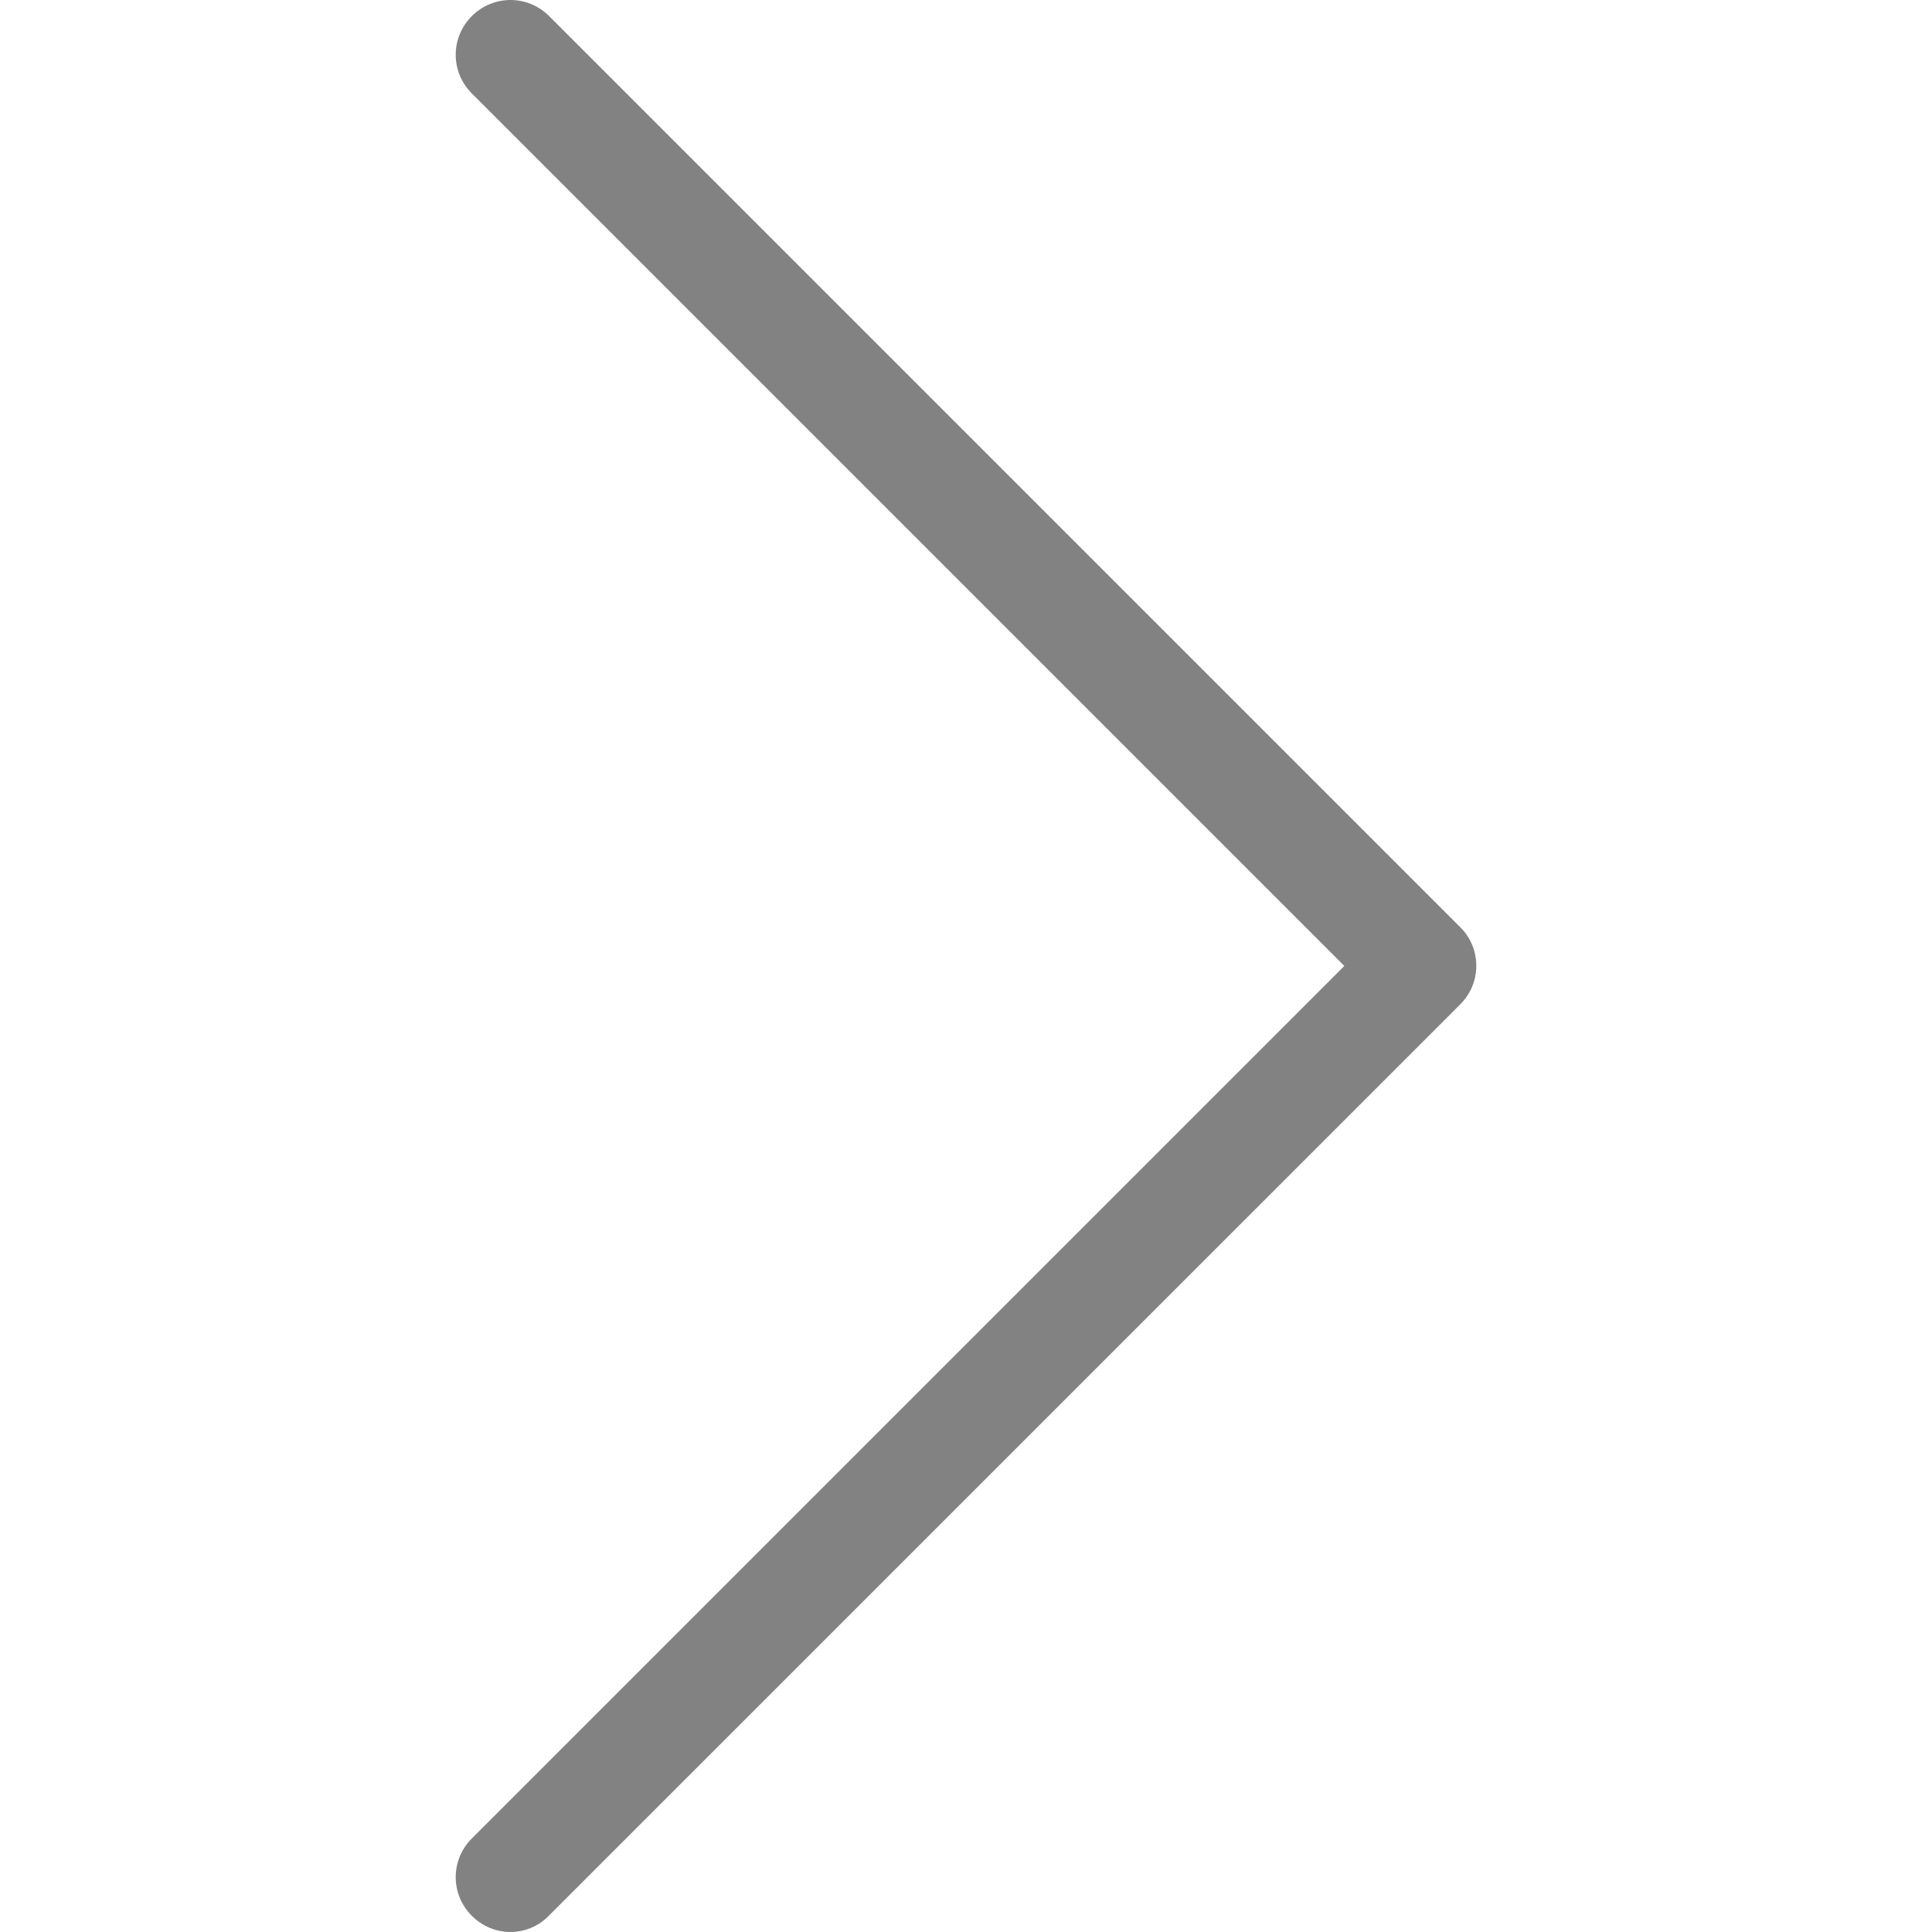
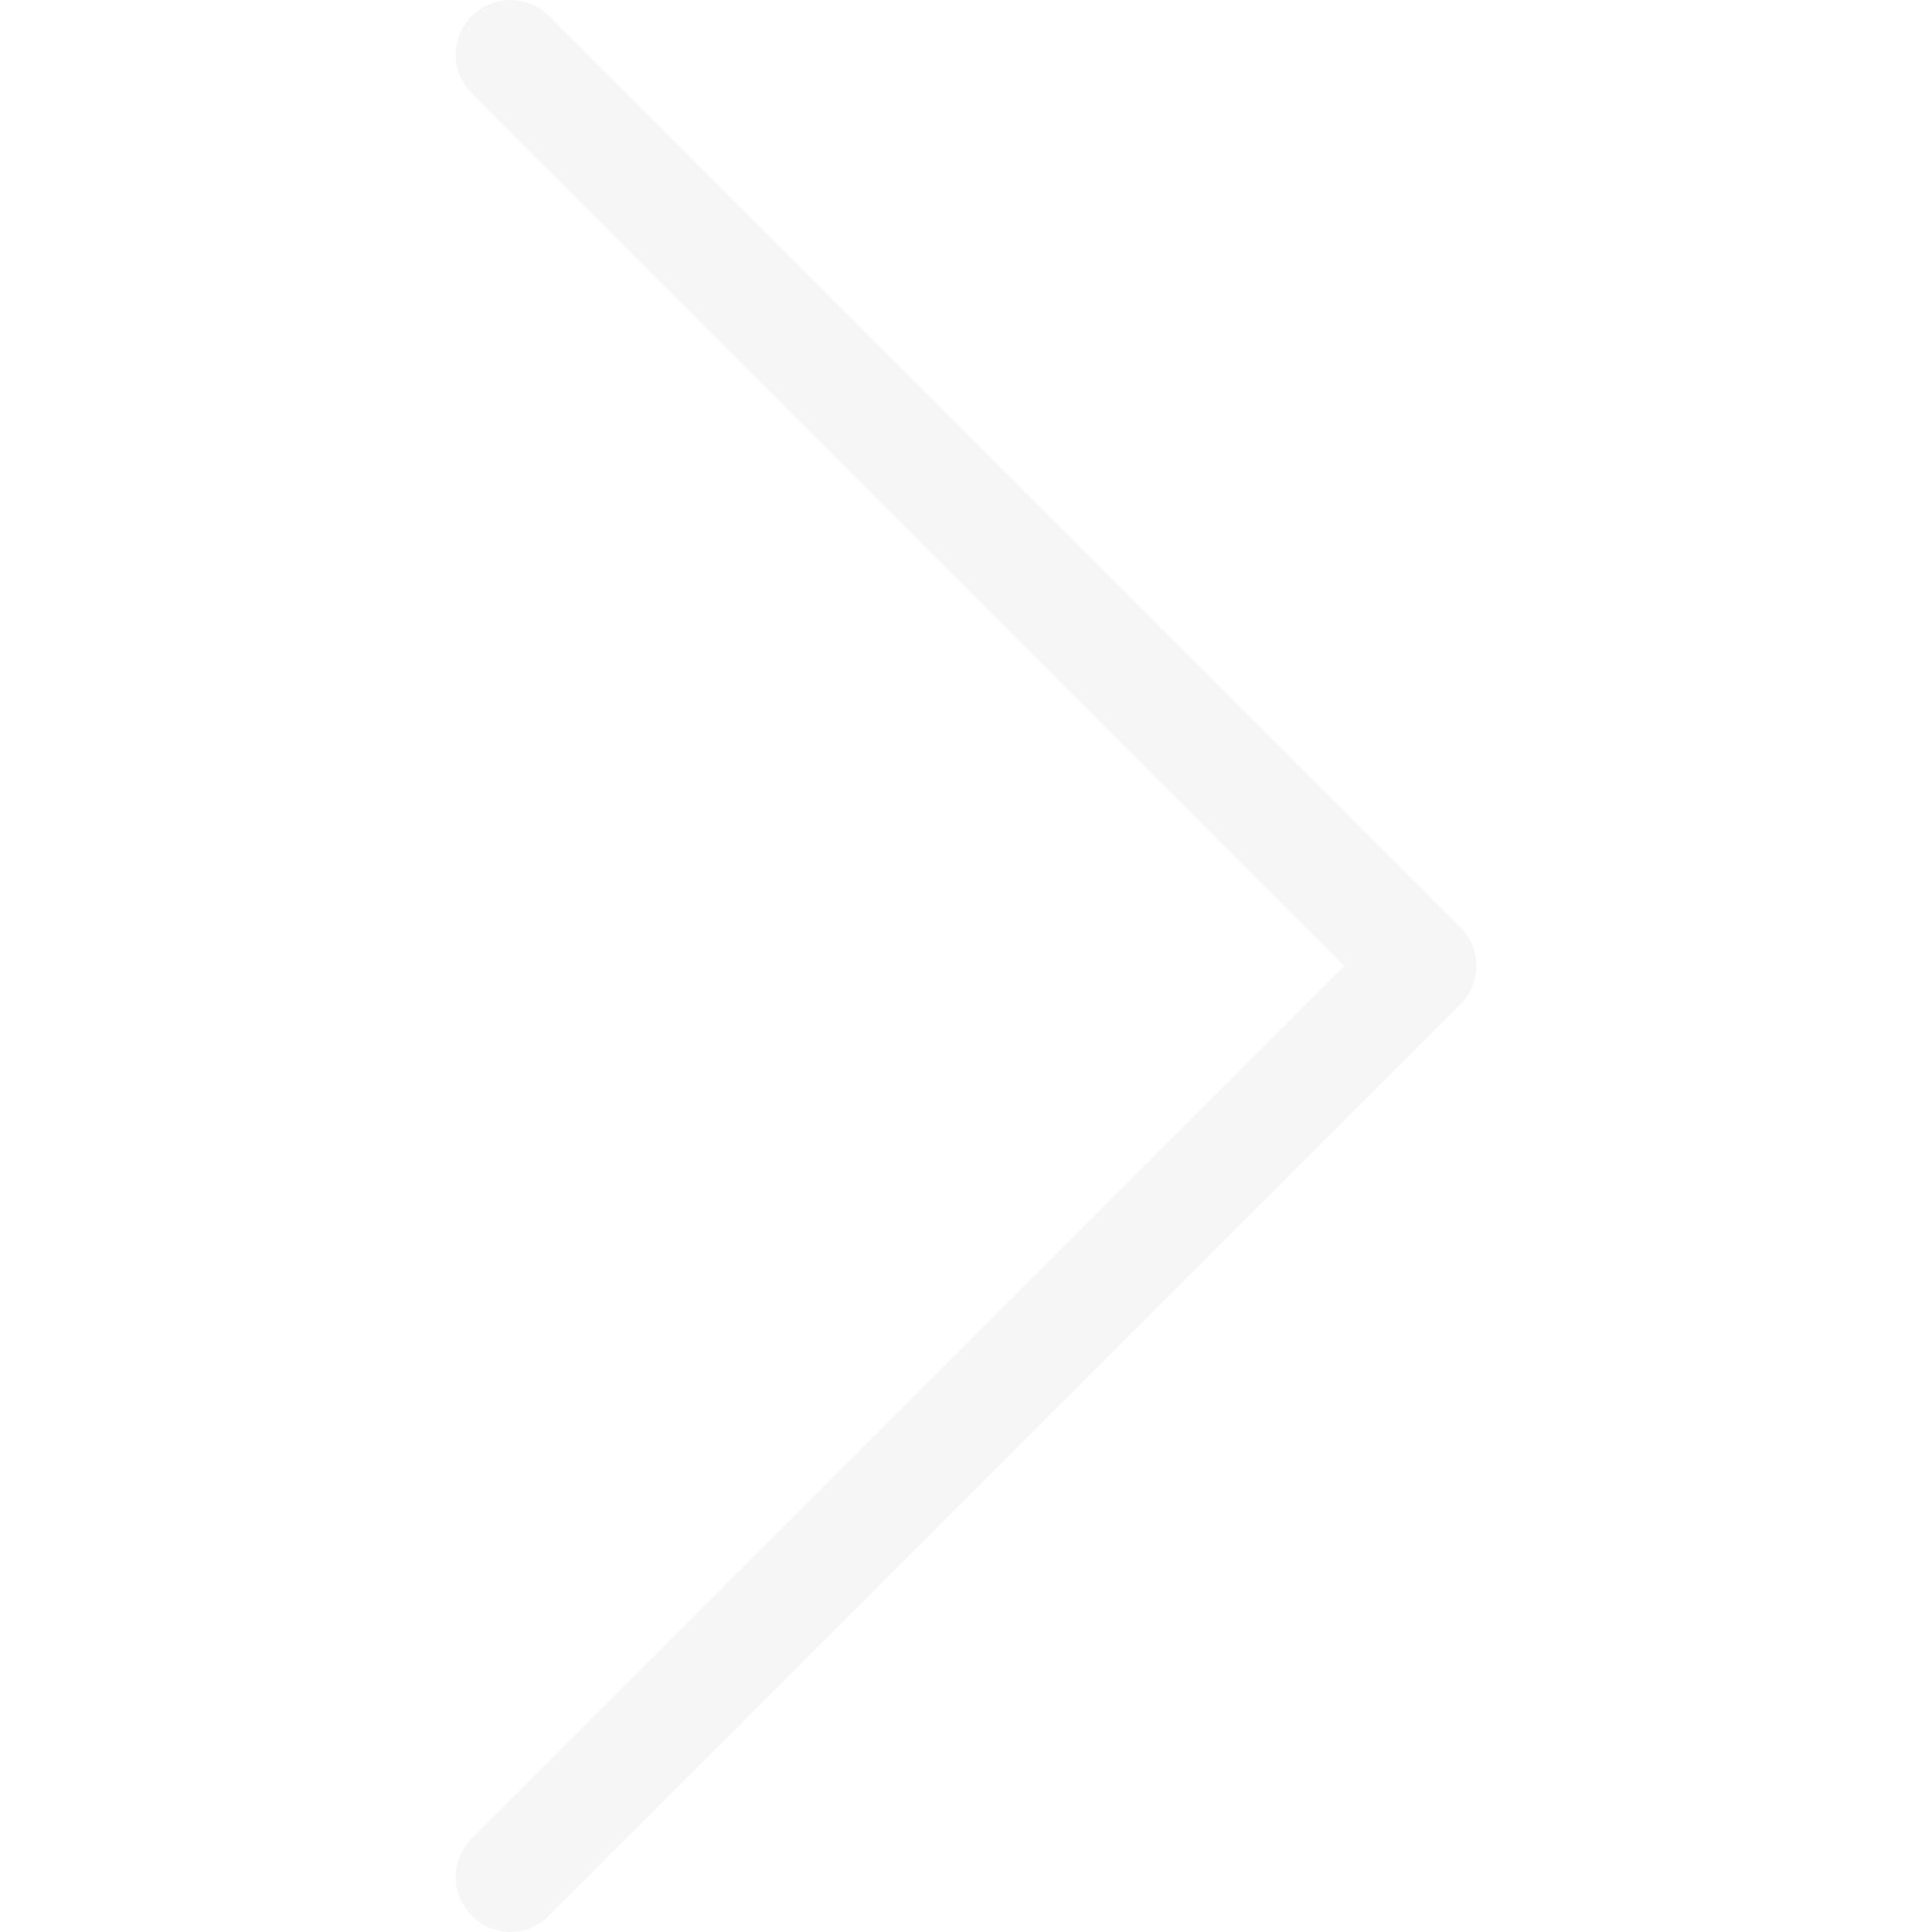
<svg xmlns="http://www.w3.org/2000/svg" width="70" height="70" viewBox="0 0 70 70" fill="none">
-   <path d="M52.918 33.605L19.897 0.583C19.119 -0.194 17.872 -0.194 17.095 0.583C16.317 1.361 16.317 2.608 17.095 3.385L48.708 34.998L17.095 66.611C16.317 67.389 16.317 68.636 17.095 69.413C17.476 69.795 17.99 70 18.488 70C18.987 70 19.501 69.809 19.882 69.413L52.904 36.392C53.681 35.629 53.681 34.367 52.918 33.605Z" fill="#828282" />
+   <path d="M52.918 33.605L19.897 0.583C19.119 -0.194 17.872 -0.194 17.095 0.583C16.317 1.361 16.317 2.608 17.095 3.385L48.708 34.998L17.095 66.611C16.317 67.389 16.317 68.636 17.095 69.413C17.476 69.795 17.99 70 18.488 70C18.987 70 19.501 69.809 19.882 69.413L52.904 36.392C53.681 35.629 53.681 34.367 52.918 33.605Z" fill="#F6F6F6" />
</svg>
